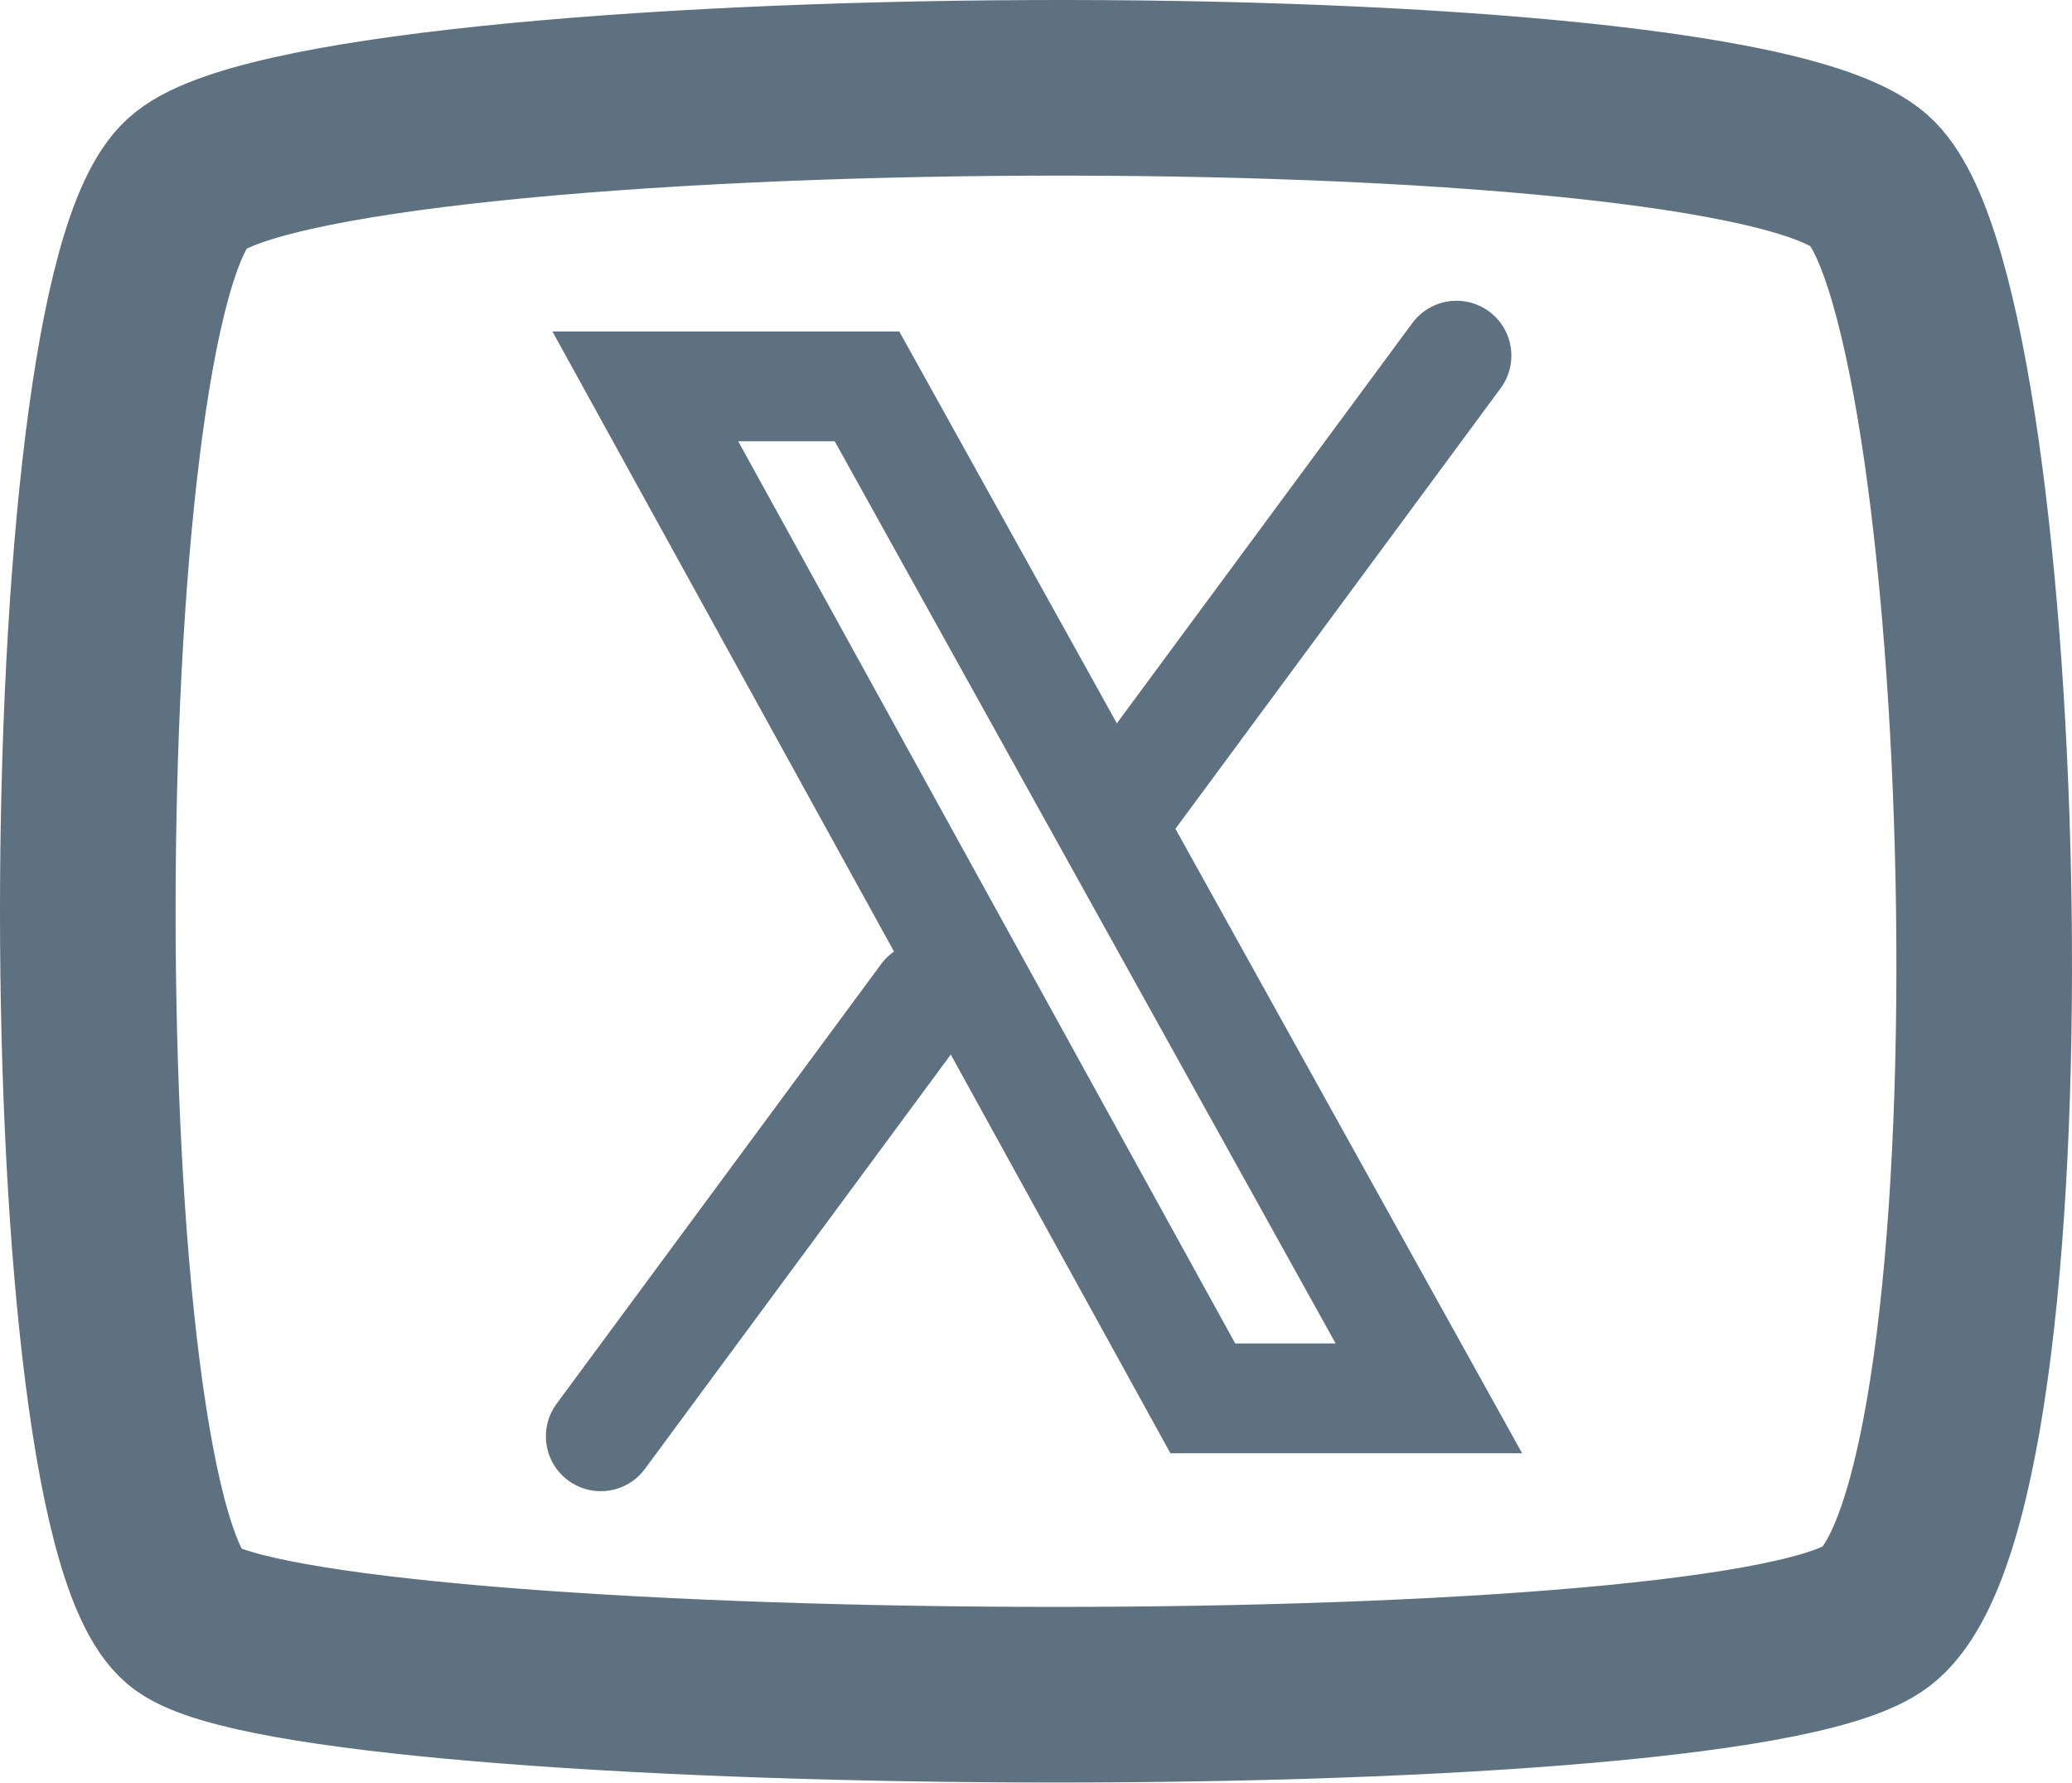
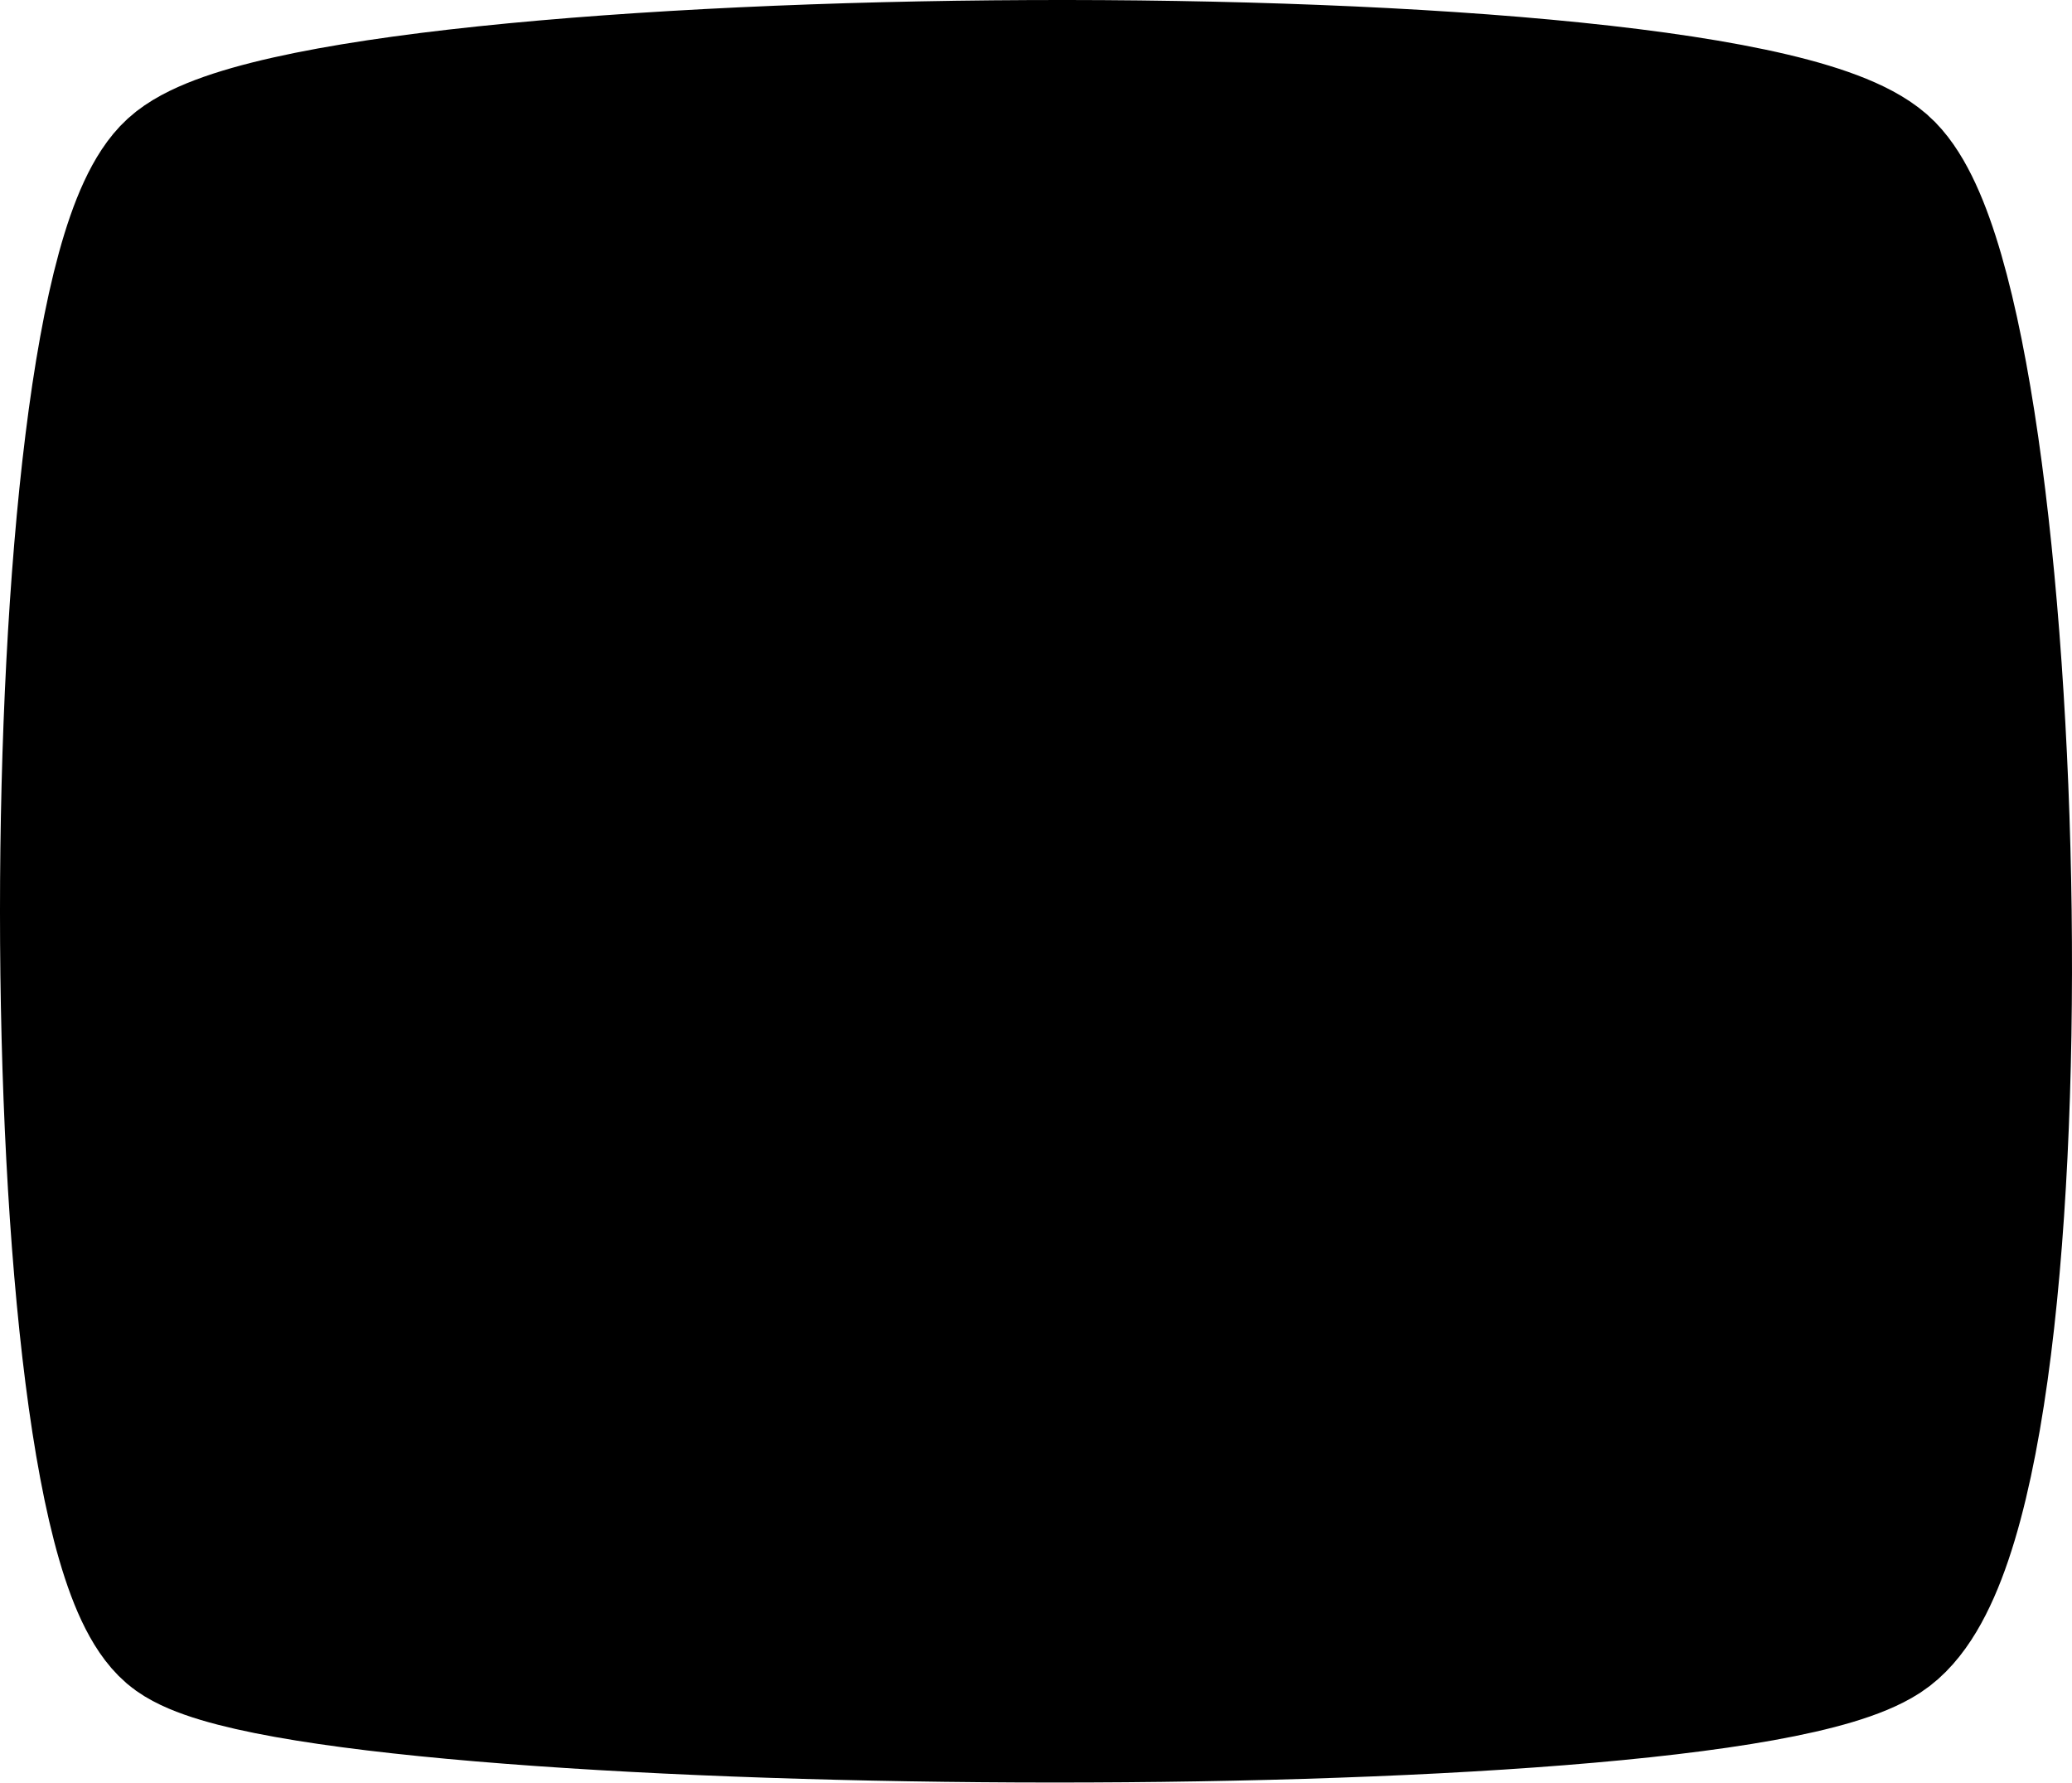
- <svg xmlns="http://www.w3.org/2000/svg" viewBox="0 0 472 406" fill="none">
-   <path d="M42.584 368.79C12.472 347.398 12.472 69.294 42.584 41.79C72.696 14.285 396.403 11.229 426.515 41.79C456.627 72.35 464.155 344.342 426.515 368.79C388.875 393.239 72.696 390.183 42.584 368.79Z" stroke="#5E7181" stroke-width="40" stroke-linecap="round" />
-   <path d="M331.79 81L257.855 181.143" stroke="#5E7181" stroke-width="25" stroke-linecap="round" />
-   <path d="M210.79 227L136.855 327.143" stroke="#5E7181" stroke-width="25" stroke-linecap="round" />
-   <path d="M274 318.5L147 88H197.5L325.5 318.5H274Z" stroke="#5E7181" stroke-width="25" stroke-linecap="round" />
+ <svg xmlns="http://www.w3.org/2000/svg" viewBox="0 0 472 406">
+   <path d="M42.584 368.79C12.472 347.398 12.472 69.294 42.584 41.79C72.696 14.285 396.403 11.229 426.515 41.79C456.627 72.35 464.155 344.342 426.515 368.79C388.875 393.239 72.696 390.183 42.584 368.79Z" stroke="currentColor" stroke-width="40" stroke-linecap="round" />
+   <path d="M331.79 81L257.855 181.143" stroke="currentColor" stroke-width="25" stroke-linecap="round" />
+   <path d="M210.79 227L136.855 327.143" stroke="currentColor" stroke-width="25" stroke-linecap="round" />
+   <path d="M274 318.5L147 88H197.5L325.5 318.5H274Z" stroke="currentColor" stroke-width="25" stroke-linecap="round" />
</svg>
